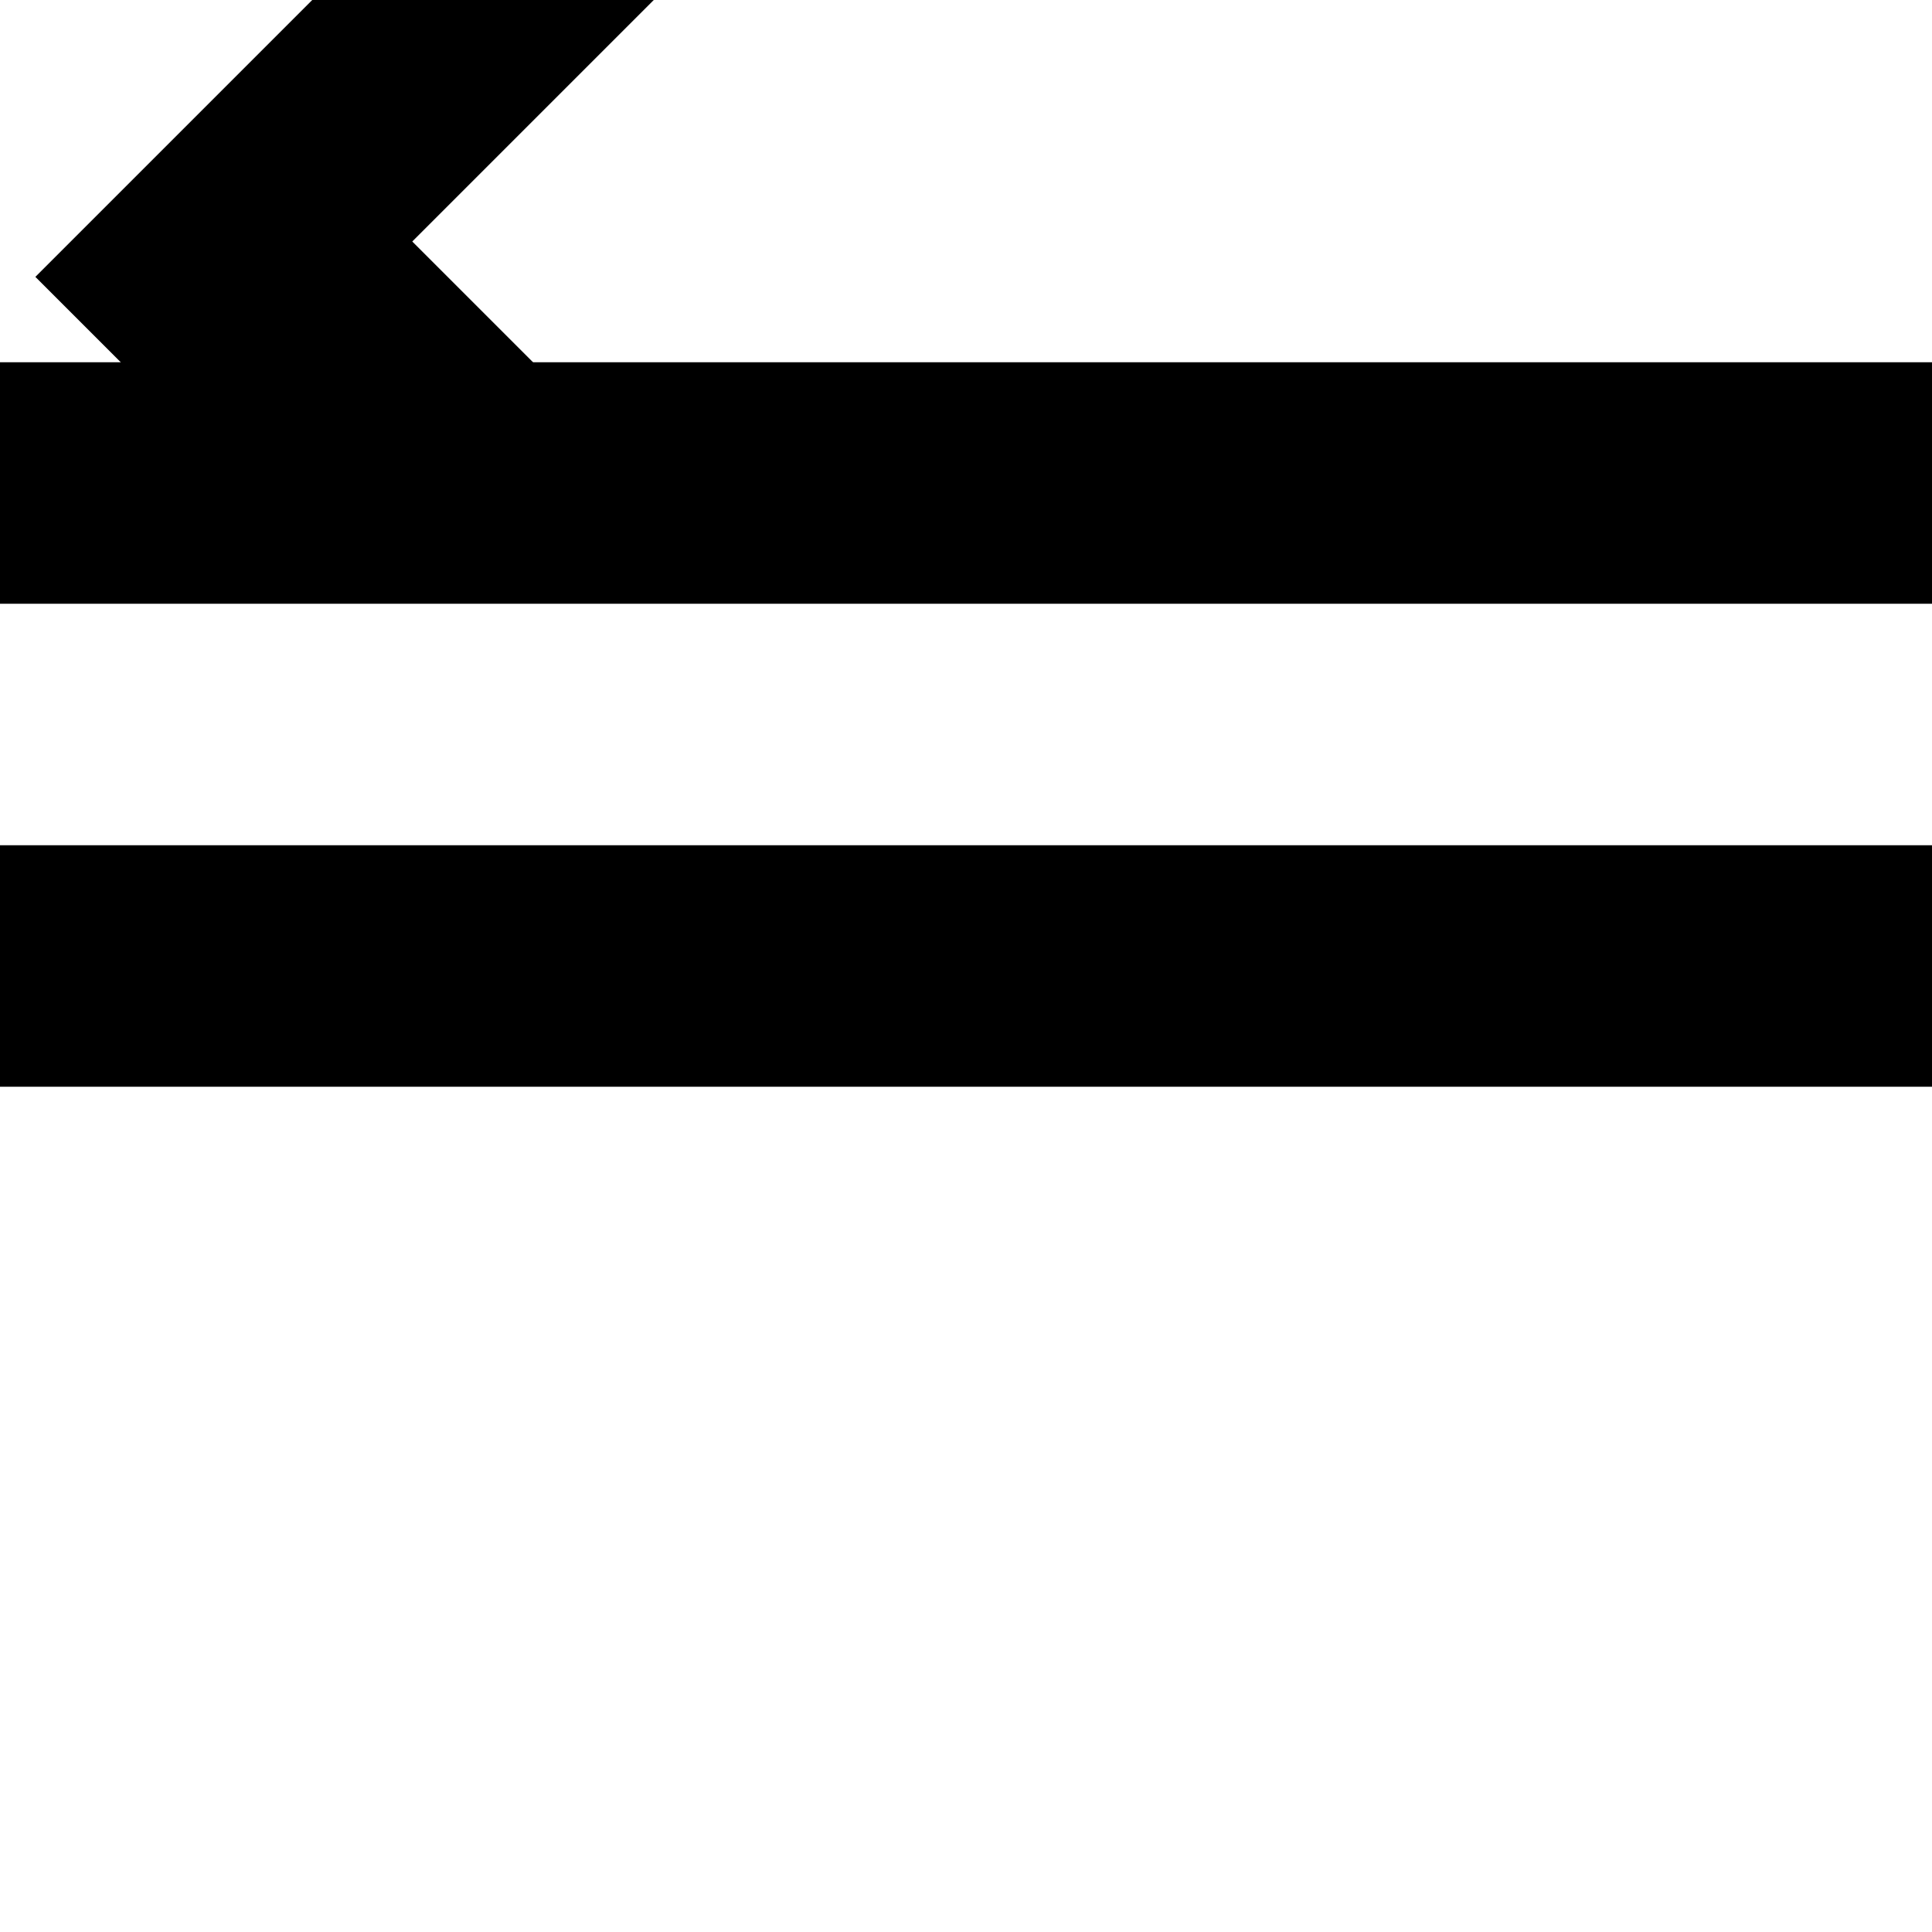
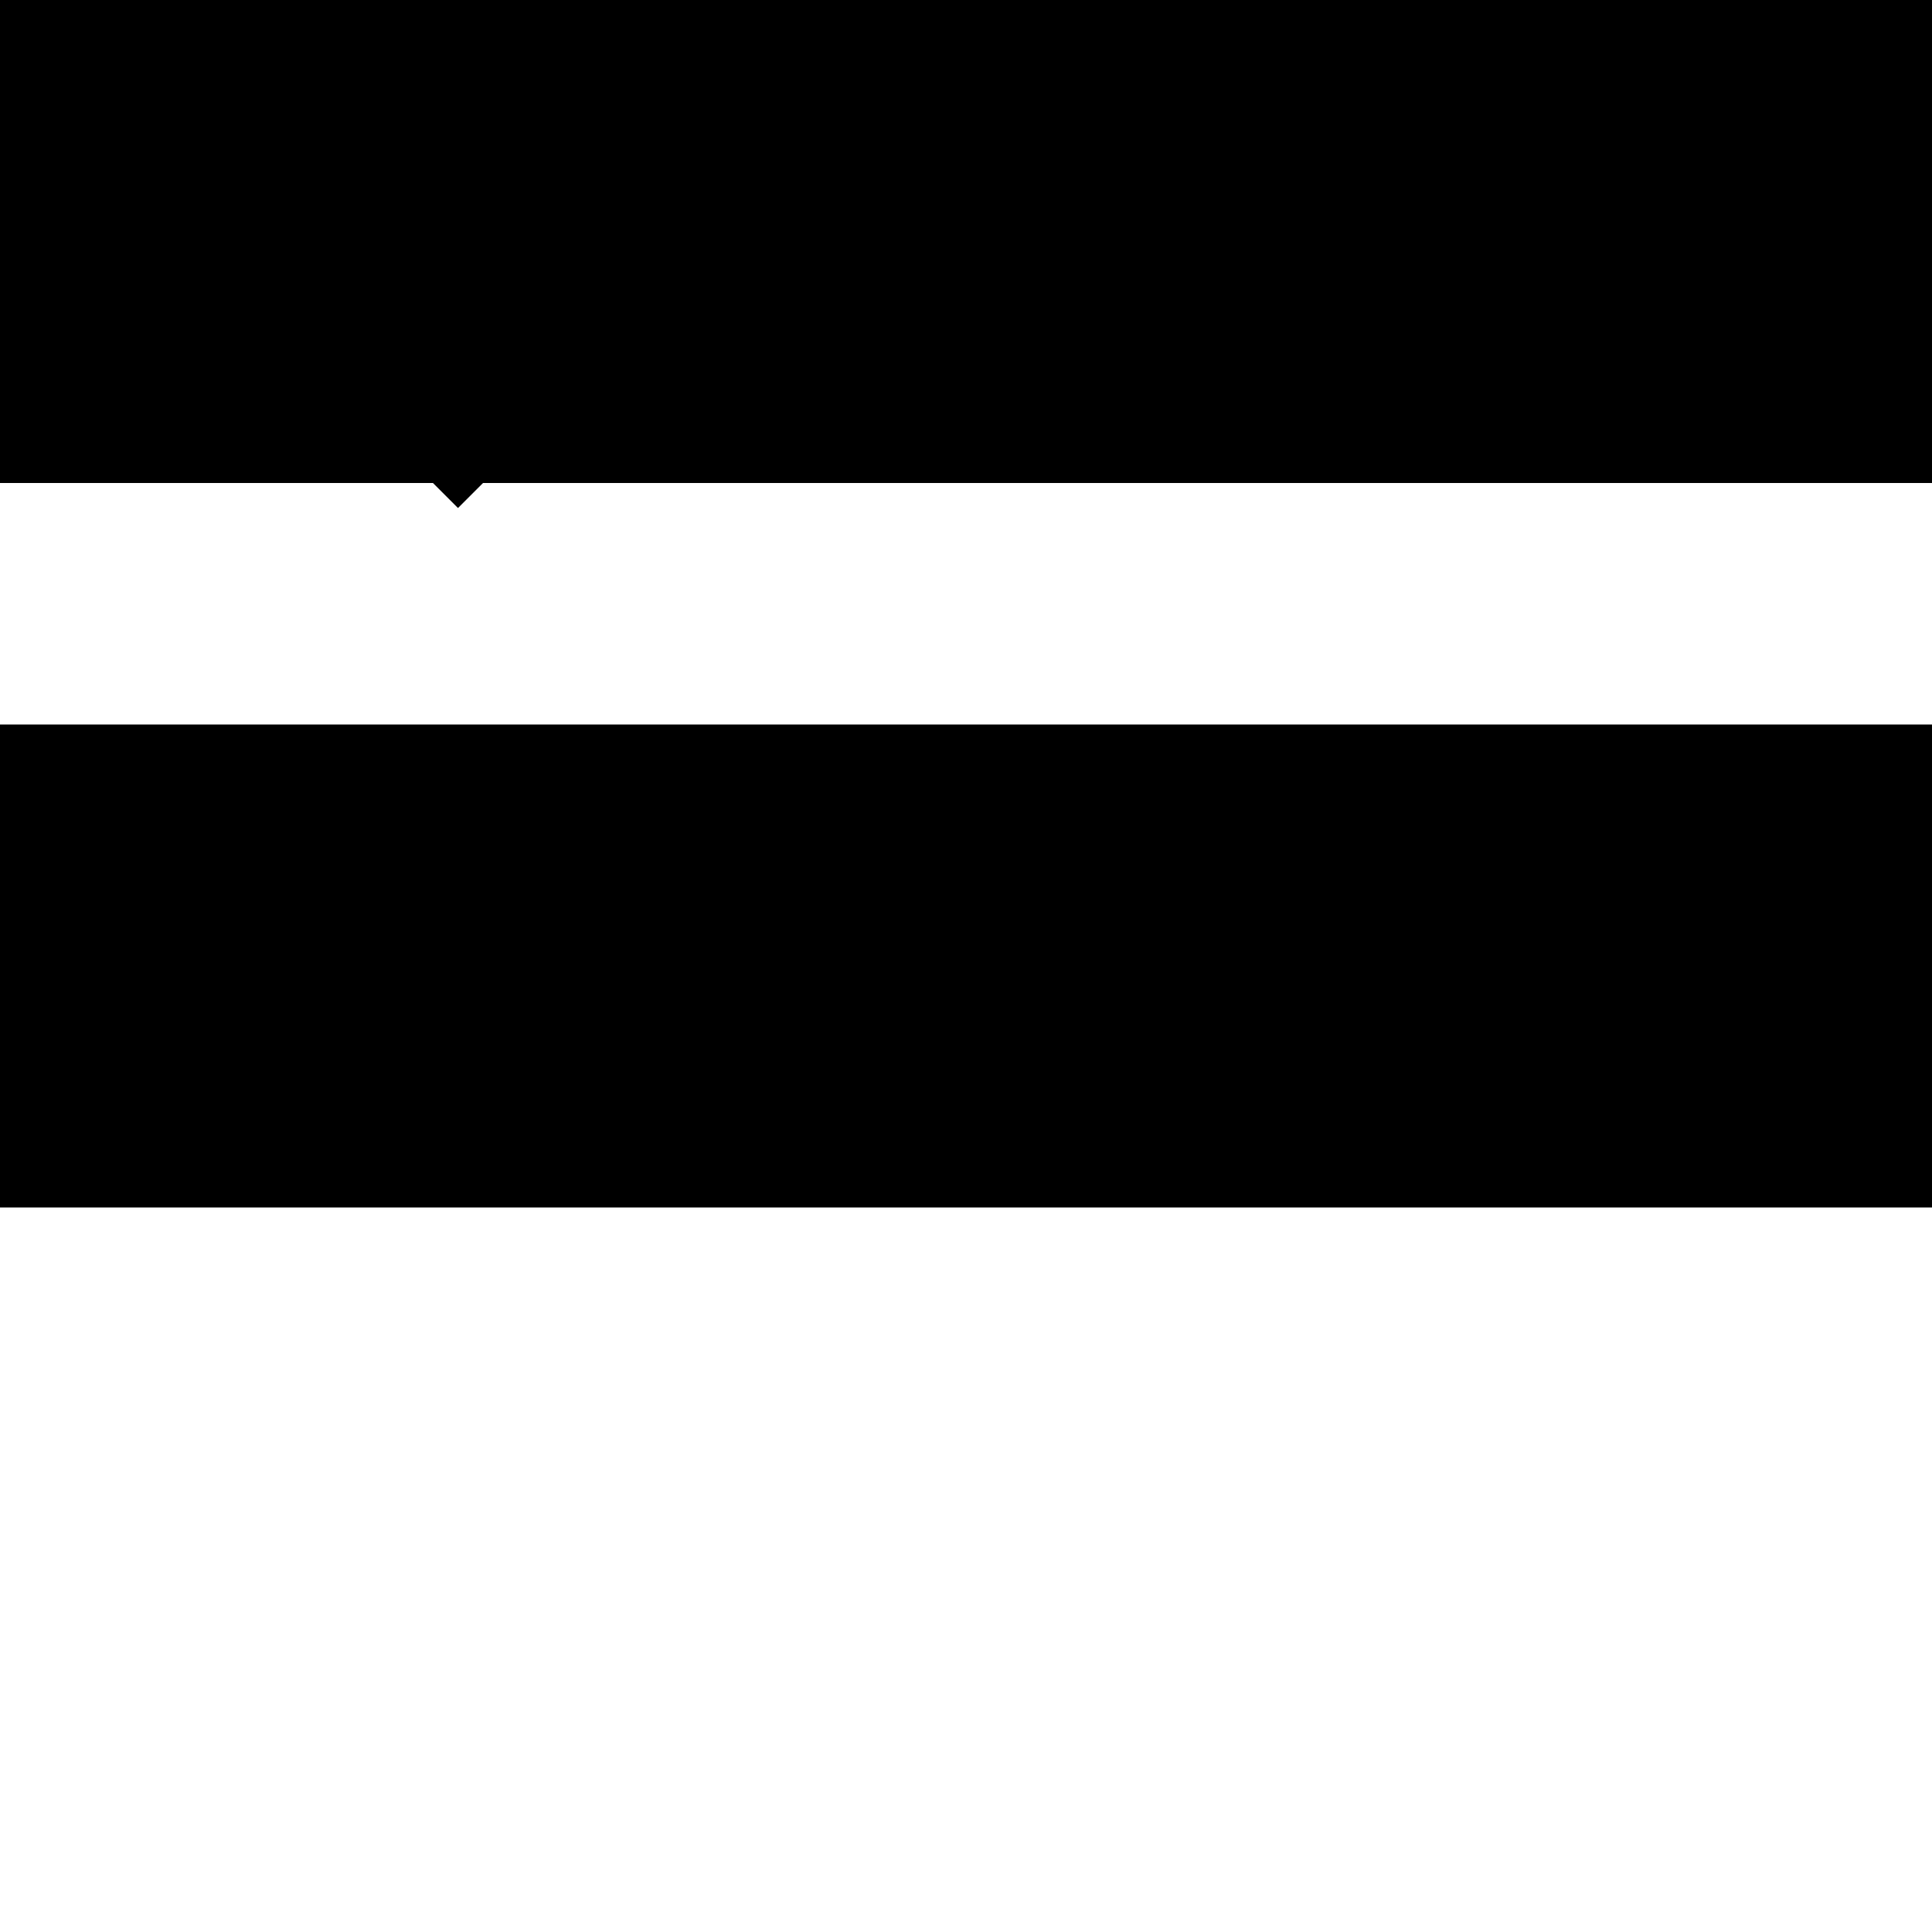
<svg xmlns="http://www.w3.org/2000/svg" id="svg8" version="1.1" viewBox="0 0 135.467 135.467" height="512" width="512">
  <defs id="defs2" />
-   <path style="fill:none;fill-rule:evenodd;stroke:#000000;stroke-width:16.933;stroke-linecap:butt;stroke-linejoin:miter;stroke-opacity:1;stroke-miterlimit:4;stroke-dasharray:none" d="M 0,67.733 H 135.467" id="path5732" />
-   <path style="fill:none;fill-rule:evenodd;stroke:#000000;stroke-width:16.933;stroke-linecap:butt;stroke-linejoin:miter;stroke-opacity:1;stroke-miterlimit:4;stroke-dasharray:none" d="M 135.467,33.867 H 0" id="path5734" />
+   <path style="color:#000000;font-style:normal;font-variant:normal;font-weight:normal;font-stretch:normal;font-size:medium;line-height:normal;font-family:sans-serif;font-variant-ligatures:normal;font-variant-position:normal;font-variant-caps:normal;font-variant-numeric:normal;font-variant-alternates:normal;font-feature-settings:normal;text-indent:0;text-align:start;text-decoration:none;text-decoration-line:none;text-decoration-style:solid;text-decoration-color:#000000;letter-spacing:normal;word-spacing:normal;text-transform:none;writing-mode:lr-tb;direction:ltr;text-orientation:mixed;dominant-baseline:auto;baseline-shift:baseline;text-anchor:start;white-space:normal;shape-padding:0;clip-rule:nonzero;display:inline;overflow:visible;visibility:visible;opacity:1;isolation:auto;mix-blend-mode:normal;color-interpolation:sRGB;color-interpolation-filters:linearRGB;solid-color:#000000;solid-opacity:1;vector-effect:none;fill:#000000;fill-opacity:1;fill-rule:evenodd;stroke:none;stroke-width:33.867;stroke-linecap:butt;stroke-linejoin:miter;stroke-miterlimit:4;stroke-dasharray:none;stroke-dashoffset:0;stroke-opacity:1;color-rendering:auto;image-rendering:auto;shape-rendering:auto;text-rendering:auto;enable-background:accumulate" d="M 0,50.801 V 84.666 H 135.467 V 50.801 Z" id="path5732" />
+   <path style="color:#000000;font-style:normal;font-variant:normal;font-weight:normal;font-stretch:normal;font-size:medium;line-height:normal;font-family:sans-serif;font-variant-ligatures:normal;font-variant-position:normal;font-variant-caps:normal;font-variant-numeric:normal;font-variant-alternates:normal;font-feature-settings:normal;text-indent:0;text-align:start;text-decoration:none;text-decoration-line:none;text-decoration-style:solid;text-decoration-color:#000000;letter-spacing:normal;word-spacing:normal;text-transform:none;writing-mode:lr-tb;direction:ltr;text-orientation:mixed;dominant-baseline:auto;baseline-shift:baseline;text-anchor:start;white-space:normal;shape-padding:0;clip-rule:nonzero;display:inline;overflow:visible;visibility:visible;opacity:1;isolation:auto;mix-blend-mode:normal;color-interpolation:sRGB;color-interpolation-filters:linearRGB;solid-color:#000000;solid-opacity:1;vector-effect:none;fill:#000000;fill-opacity:1;fill-rule:evenodd;stroke:none;stroke-width:33.867;stroke-linecap:butt;stroke-linejoin:miter;stroke-miterlimit:4;stroke-dasharray:none;stroke-dashoffset:0;stroke-opacity:1;color-rendering:auto;image-rendering:auto;shape-rendering:auto;text-rendering:auto;enable-background:accumulate" d="M 0,0 V 33.867 H 135.467 V 0 Z" id="path5734" />
  <defs id="defs2" />
-   <path id="path4645" d="M 33.867,33.867 16.933,16.933" style="fill:none;fill-rule:evenodd;stroke:#000000;stroke-width:16.933;stroke-linecap:butt;stroke-linejoin:miter;stroke-opacity:1;stroke-miterlimit:4;stroke-dasharray:none" />
-   <path id="path4649" d="M 8.467,25.4 50.8,-16.933" style="fill:none;fill-rule:evenodd;stroke:#000000;stroke-width:16.933;stroke-linecap:butt;stroke-linejoin:miter;stroke-opacity:1;stroke-miterlimit:4;stroke-dasharray:none" />
+   <path style="color:#000000;font-style:normal;font-variant:normal;font-weight:normal;font-stretch:normal;font-size:medium;line-height:normal;font-family:sans-serif;font-variant-ligatures:normal;font-variant-position:normal;font-variant-caps:normal;font-variant-numeric:normal;font-variant-alternates:normal;font-feature-settings:normal;text-indent:0;text-align:start;text-decoration:none;text-decoration-line:none;text-decoration-style:solid;text-decoration-color:#000000;letter-spacing:normal;word-spacing:normal;text-transform:none;writing-mode:lr-tb;direction:ltr;text-orientation:mixed;dominant-baseline:auto;baseline-shift:baseline;text-anchor:start;white-space:normal;shape-padding:0;clip-rule:nonzero;display:inline;overflow:visible;visibility:visible;opacity:1;isolation:auto;mix-blend-mode:normal;color-interpolation:sRGB;color-interpolation-filters:linearRGB;solid-color:#000000;solid-opacity:1;vector-effect:none;fill:#000000;fill-opacity:1;fill-rule:evenodd;stroke:none;stroke-width:16.933;stroke-linecap:butt;stroke-linejoin:miter;stroke-miterlimit:4;stroke-dasharray:none;stroke-dashoffset:0;stroke-opacity:1;color-rendering:auto;image-rendering:auto;shape-rendering:auto;text-rendering:auto;enable-background:accumulate" d="M 10.221,-10.221 -1.754,1.754 32.113,35.621 44.086,23.646 Z" id="path5615" />
+   <path style="color:#000000;font-style:normal;font-variant:normal;font-weight:normal;font-stretch:normal;font-size:medium;line-height:normal;font-family:sans-serif;font-variant-ligatures:normal;font-variant-position:normal;font-variant-caps:normal;font-variant-numeric:normal;font-variant-alternates:normal;font-feature-settings:normal;text-indent:0;text-align:start;text-decoration:none;text-decoration-line:none;text-decoration-style:solid;text-decoration-color:#000000;letter-spacing:normal;word-spacing:normal;text-transform:none;writing-mode:lr-tb;direction:ltr;text-orientation:mixed;dominant-baseline:auto;baseline-shift:baseline;text-anchor:start;white-space:normal;shape-padding:0;clip-rule:nonzero;display:inline;overflow:visible;visibility:visible;opacity:1;isolation:auto;mix-blend-mode:normal;color-interpolation:sRGB;color-interpolation-filters:linearRGB;solid-color:#000000;solid-opacity:1;vector-effect:none;fill:#000000;fill-opacity:1;fill-rule:evenodd;stroke:none;stroke-width:33.867;stroke-linecap:butt;stroke-linejoin:miter;stroke-miterlimit:4;stroke-dasharray:none;stroke-dashoffset:0;stroke-opacity:1;color-rendering:auto;image-rendering:auto;shape-rendering:auto;text-rendering:auto;enable-background:accumulate" d="M 21.893,-62.773 -28.906,-11.975 -4.959,11.975 45.84,-38.826 Z" id="path5617" />
</svg>
